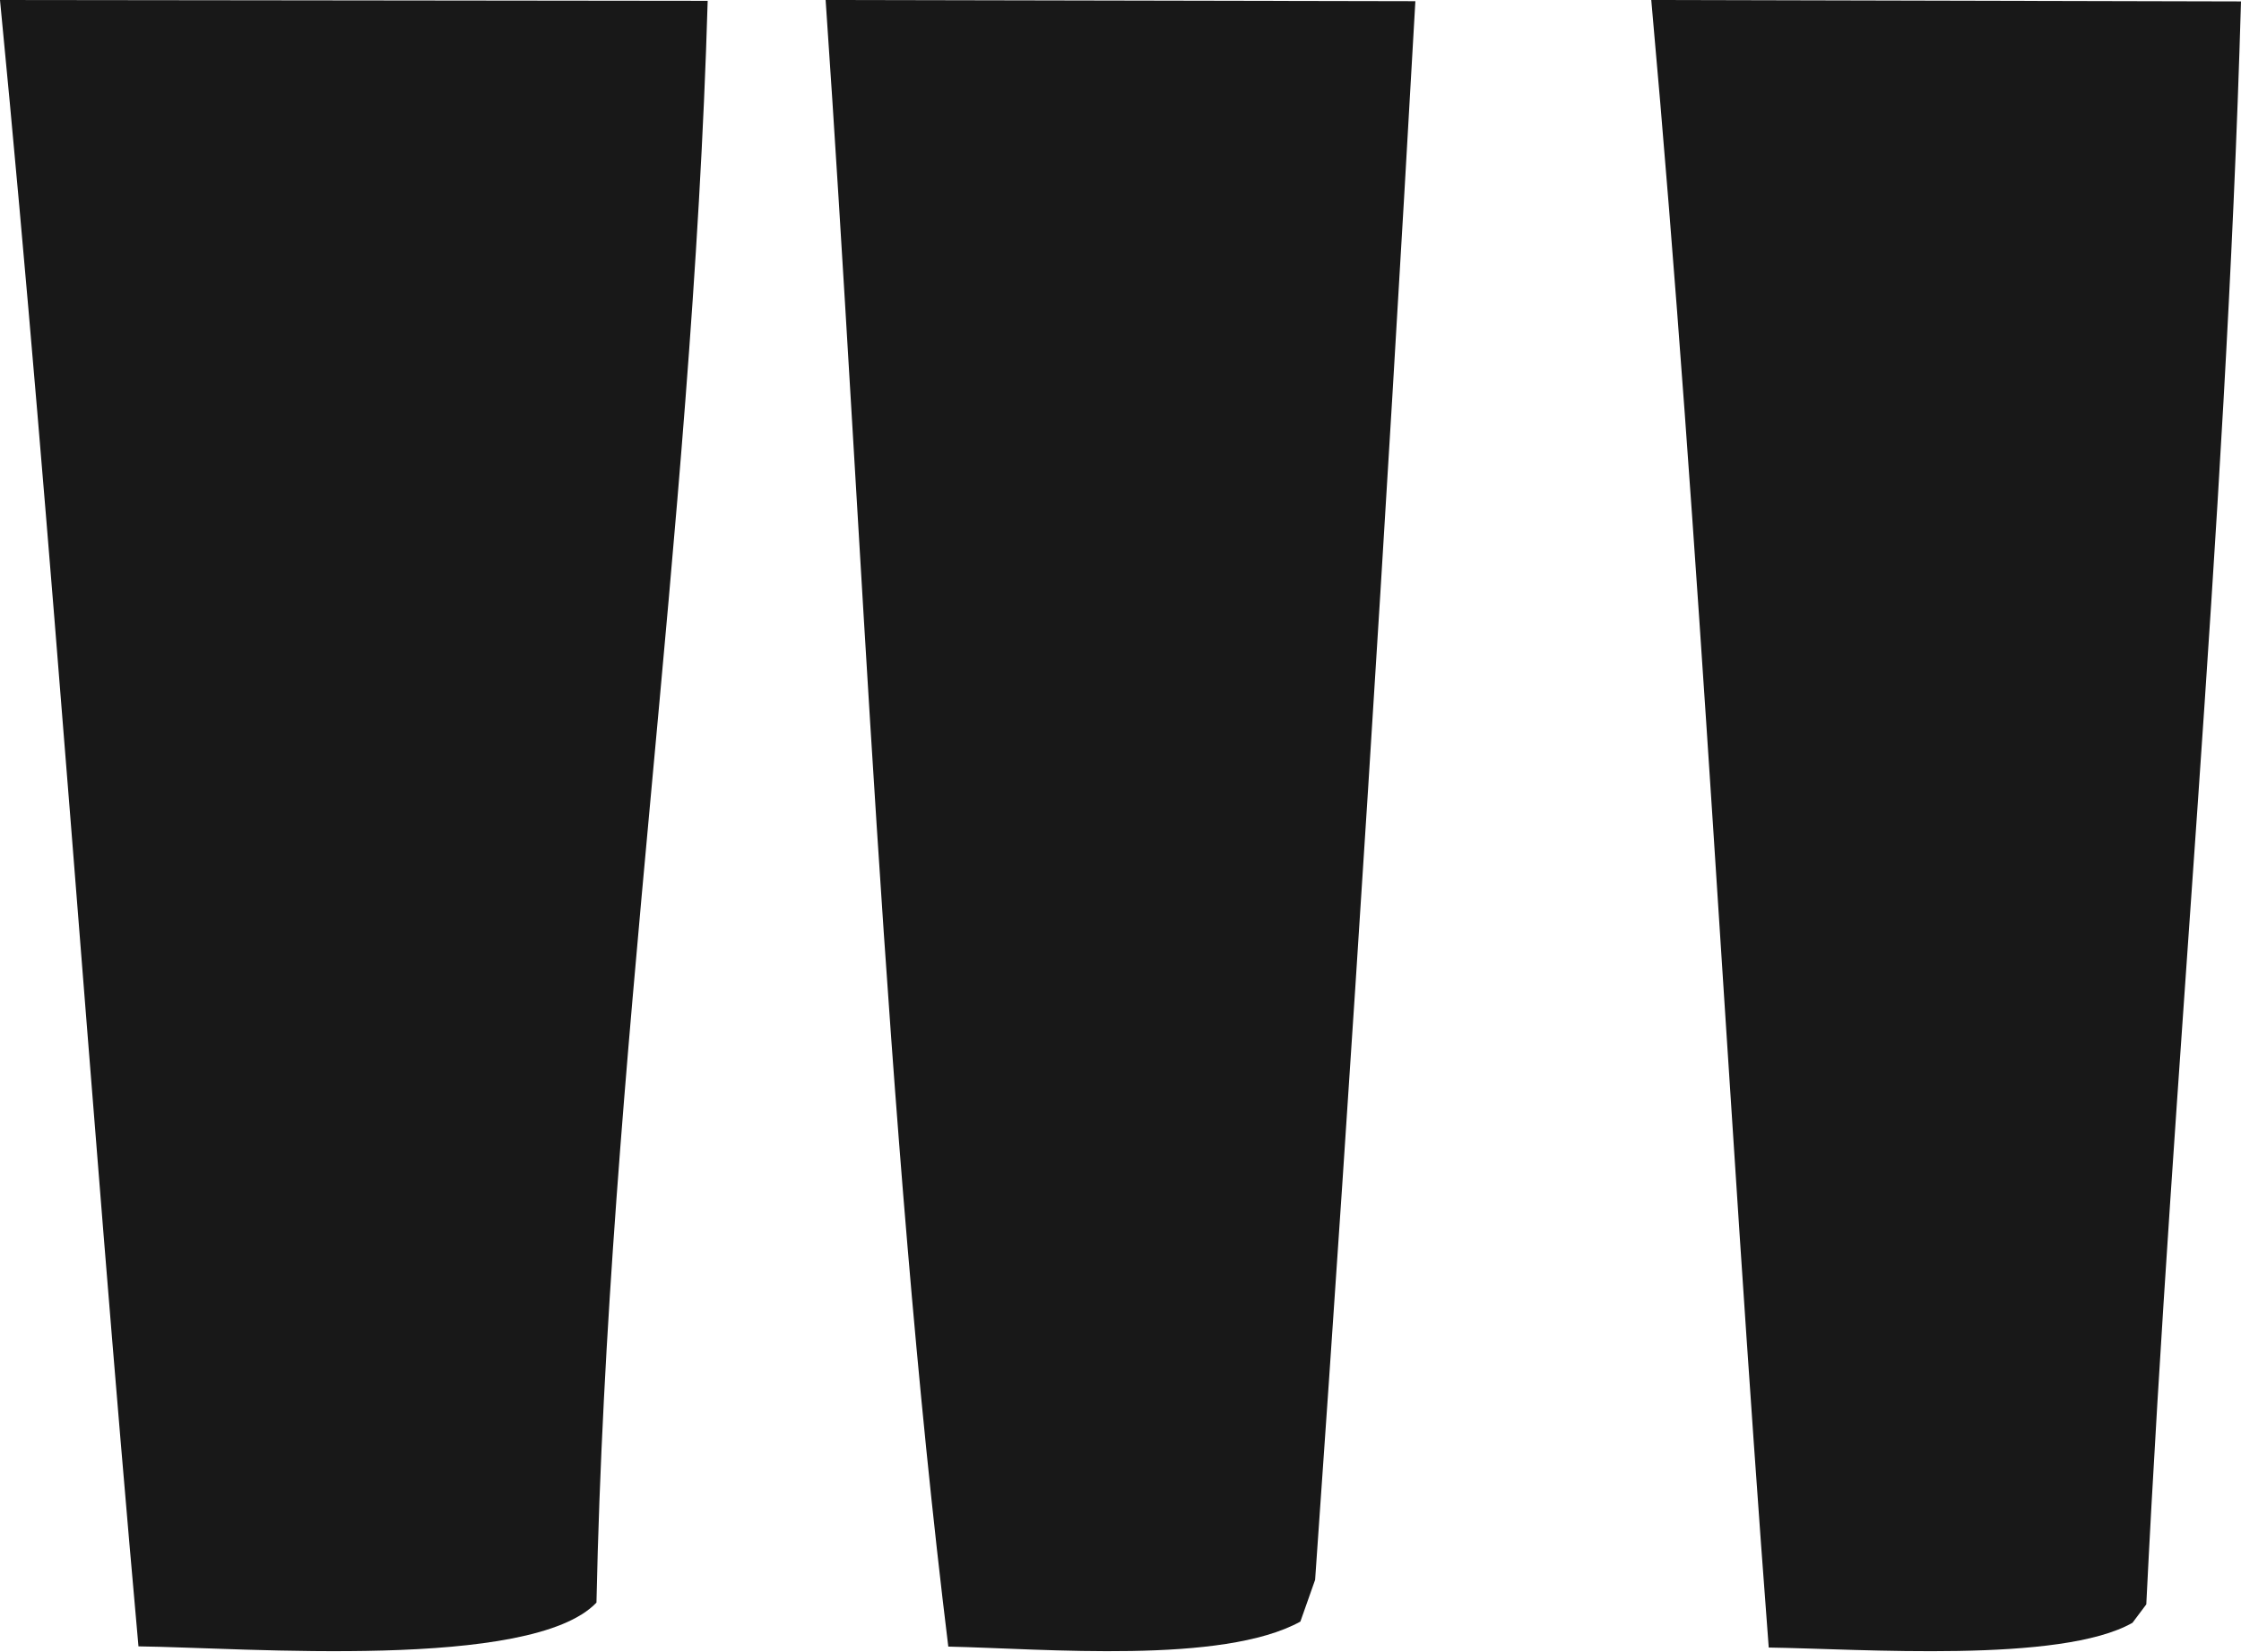
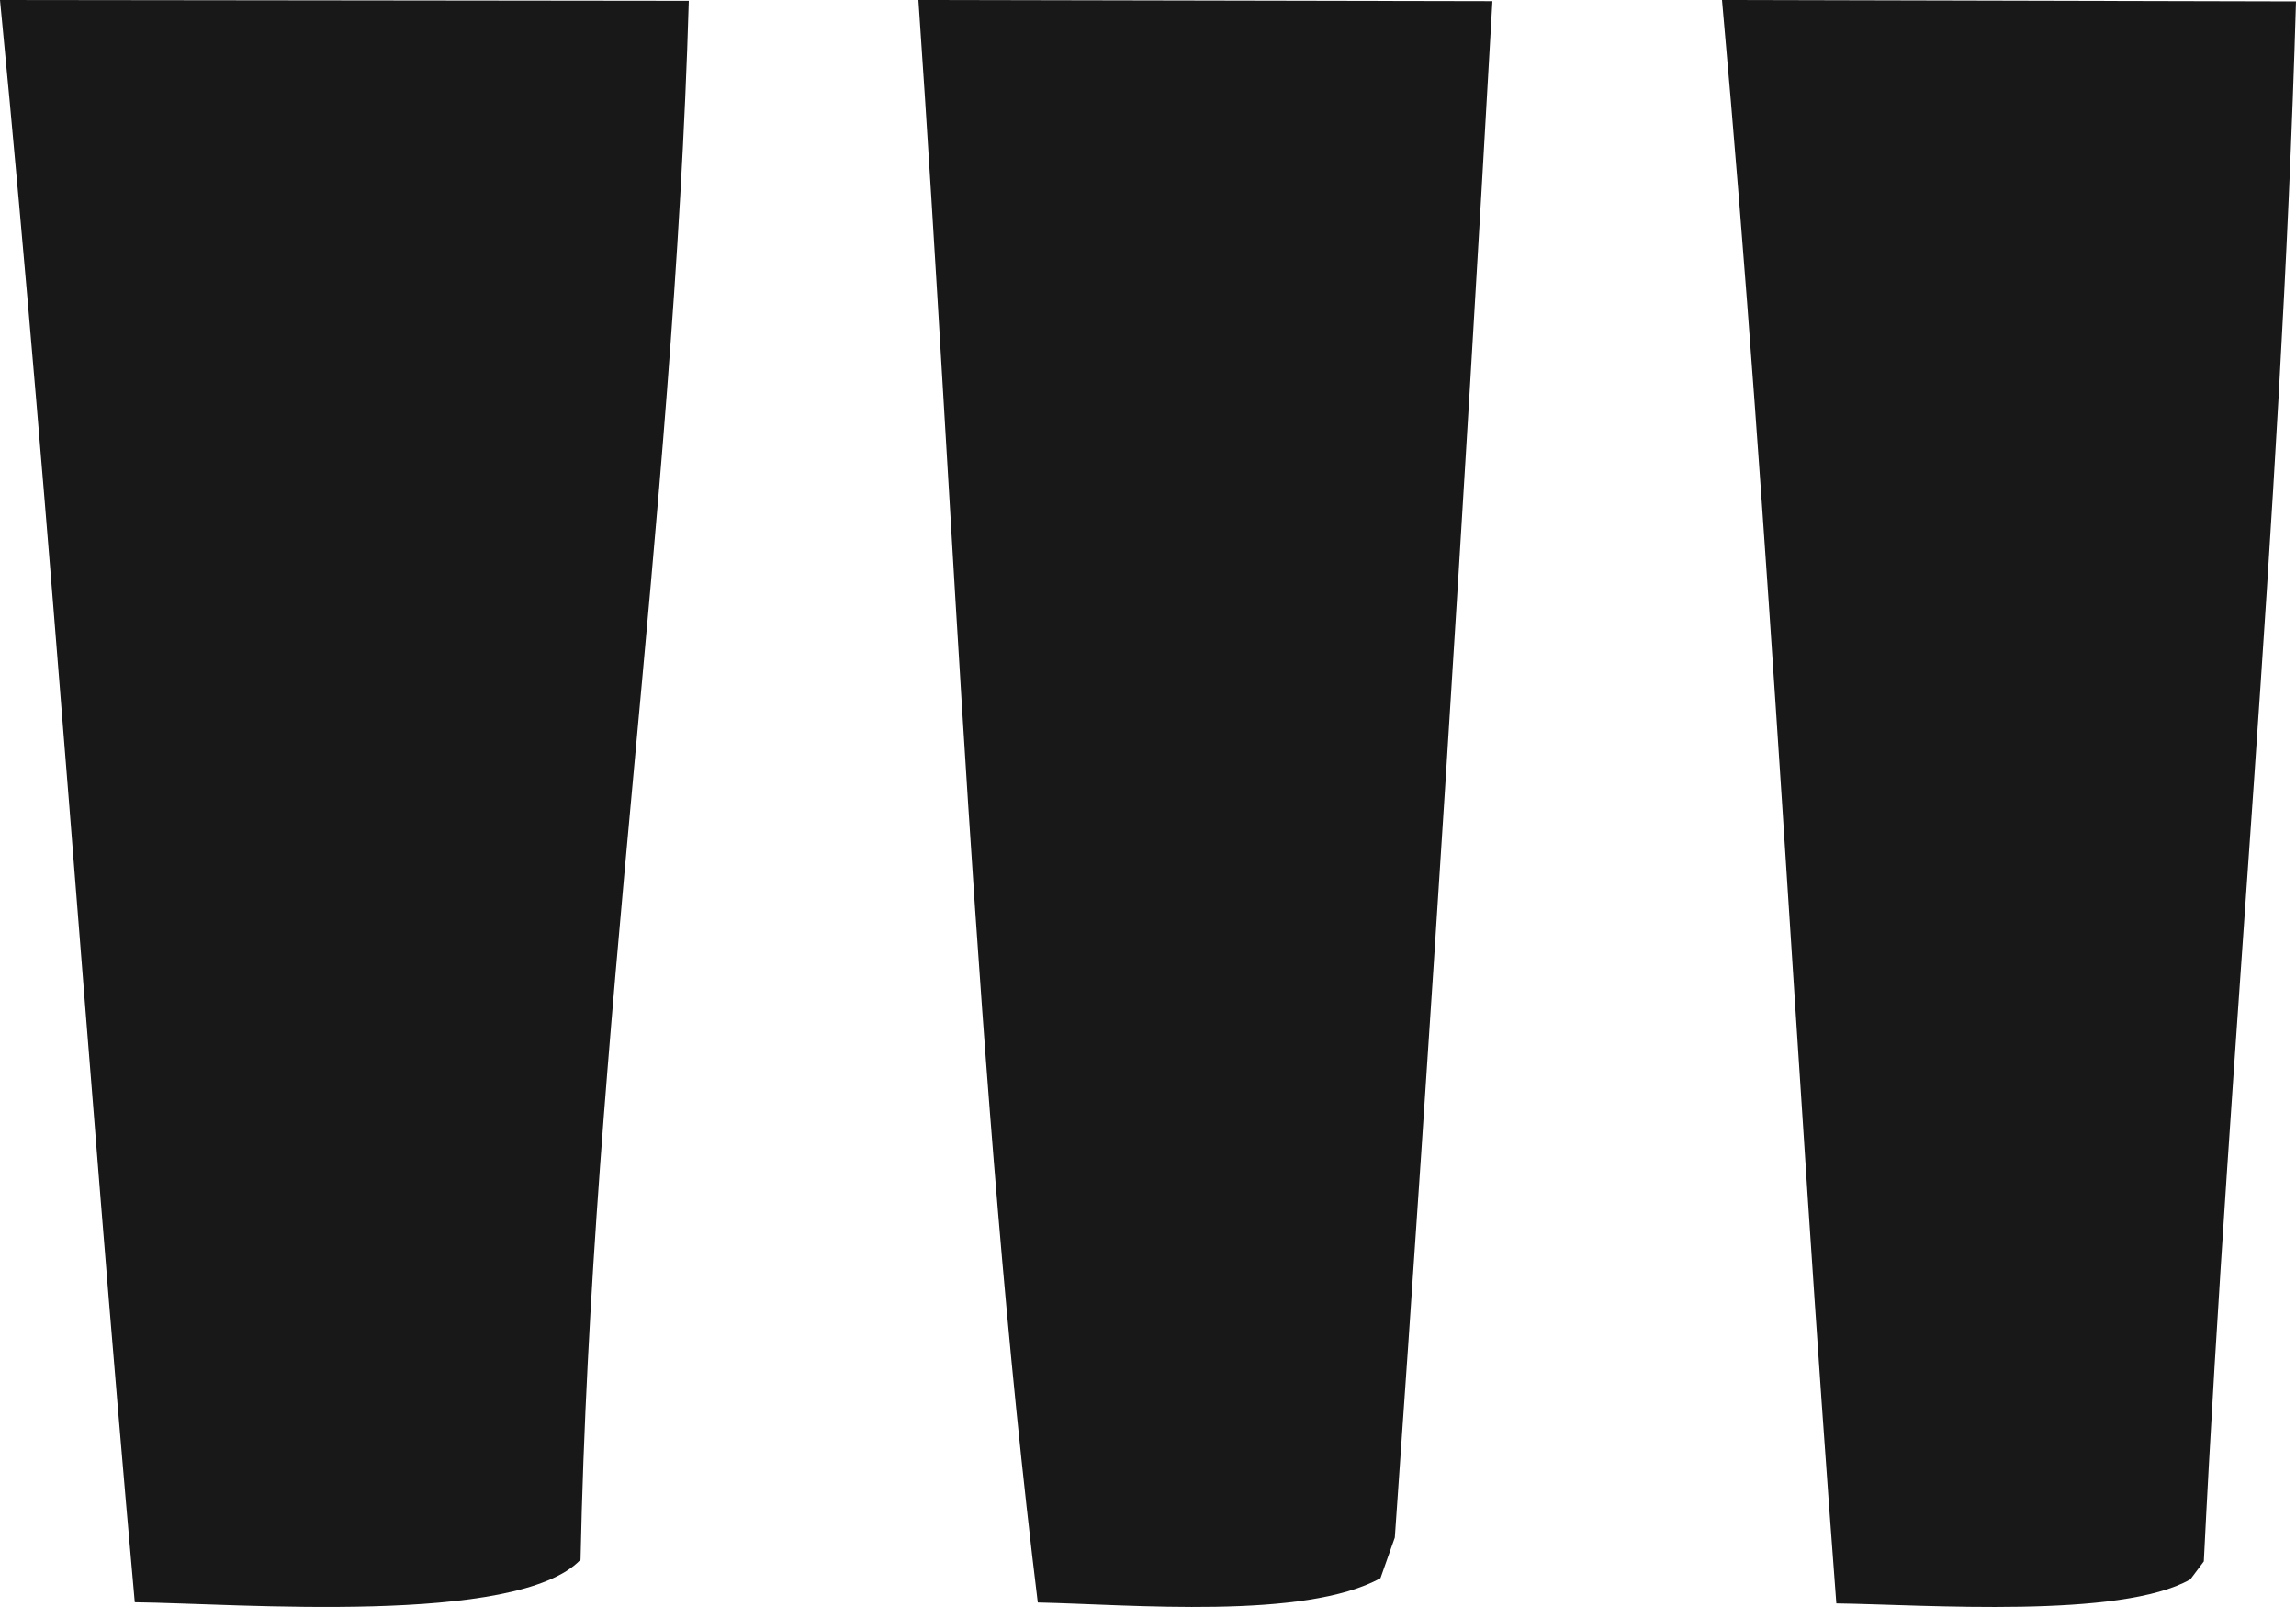
- <svg xmlns="http://www.w3.org/2000/svg" width="19" height="14" viewBox="0 0 19 14" fill="none">
-   <path d="M14 0L19 0.012C18.869 4.562 18.422 9.055 18.197 13.603L18.08 13.759C17.474 14.105 15.775 13.98 14.996 13.969C14.639 9.284 14.423 4.696 14 0Z" fill="#181818" />
-   <path d="M7 0L12 0.01C11.748 4.474 11.464 8.935 11.15 13.395L11.025 13.749C10.365 14.113 8.859 13.979 8.04 13.961C7.5 9.566 7.31 4.488 7 0Z" fill="#181818" />
+ <svg xmlns="http://www.w3.org/2000/svg" width="20" height="14" viewBox="0 0 20 14" fill="none">
+   <path d="M15 0L20 0.012C19.869 4.562 19.422 9.055 19.197 13.603L19.08 13.759C18.474 14.105 16.775 13.98 15.996 13.969C15.639 9.284 15.423 4.696 15 0Z" fill="#181818" />
+   <path d="M8 0L13 0.01C12.748 4.474 12.464 8.935 12.15 13.395L12.025 13.749C11.365 14.113 9.859 13.979 9.04 13.961C8.5 9.566 8.31 4.488 8 0Z" fill="#181818" />
  <path d="M0 0L6 0.007C5.868 4.55 5.154 8.985 5.057 13.588C4.507 14.166 2.077 13.97 1.174 13.959C0.756 9.298 0.454 4.666 0 0Z" fill="#181818" />
</svg>
